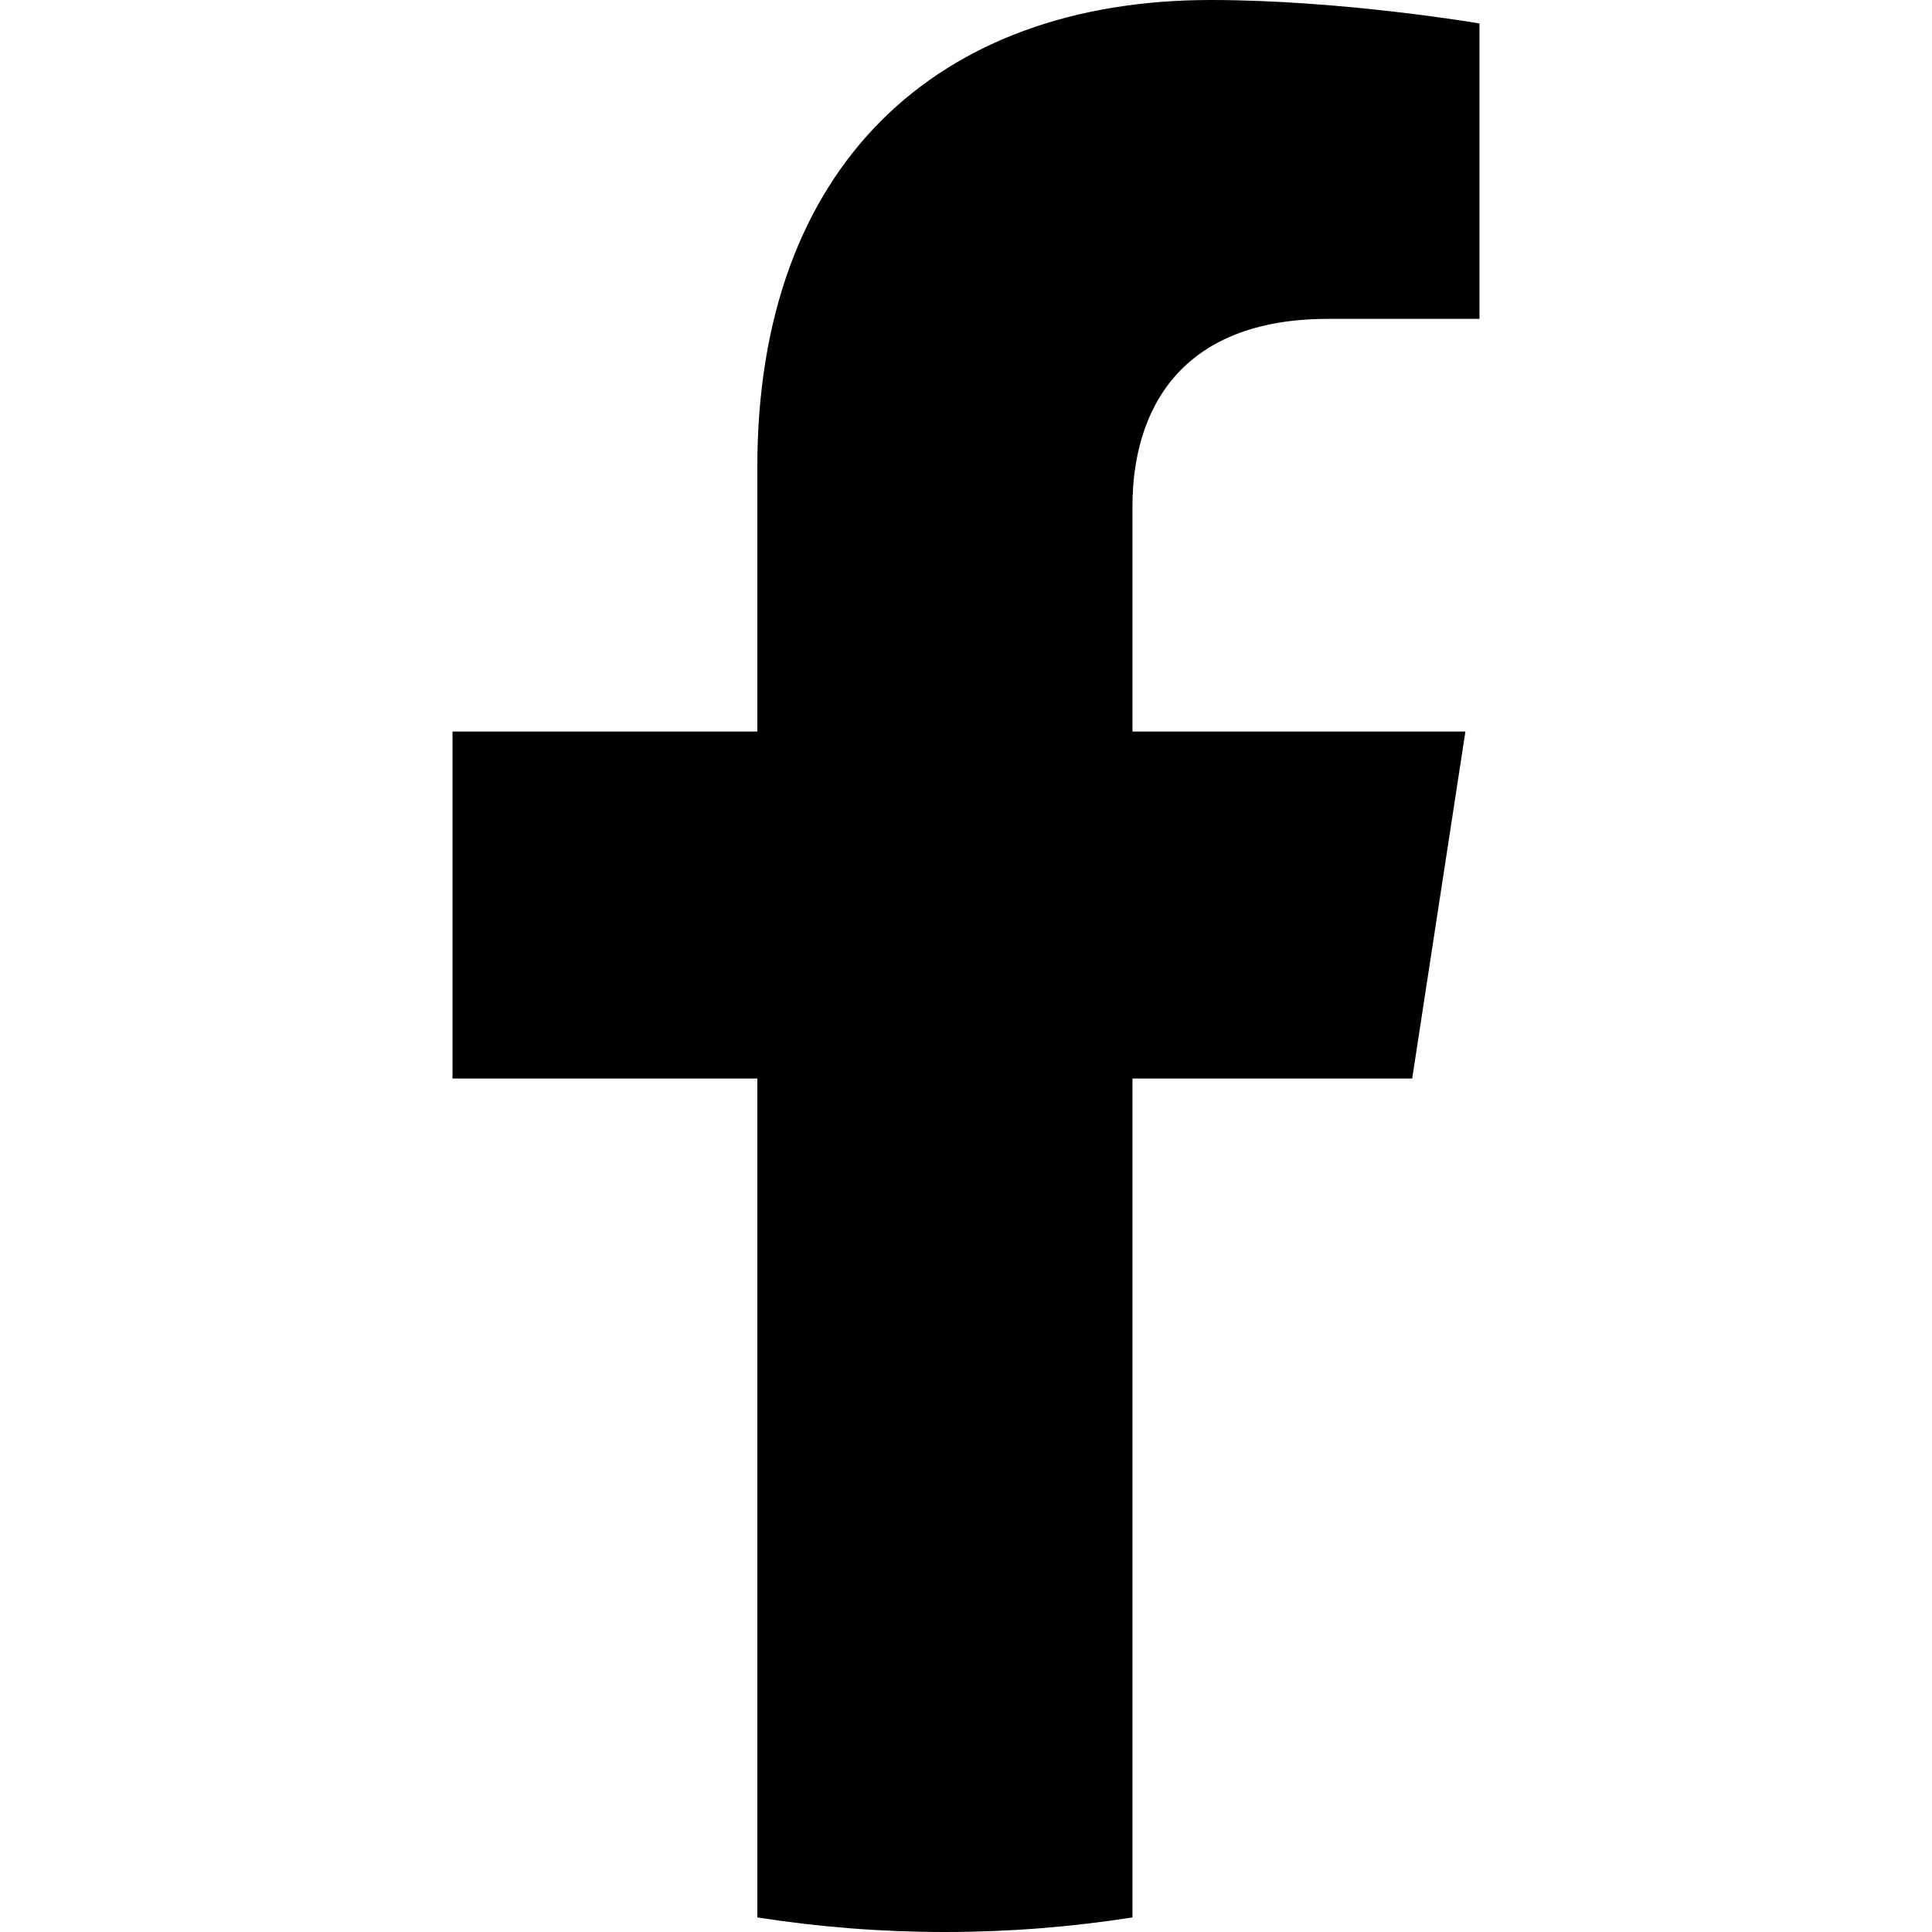
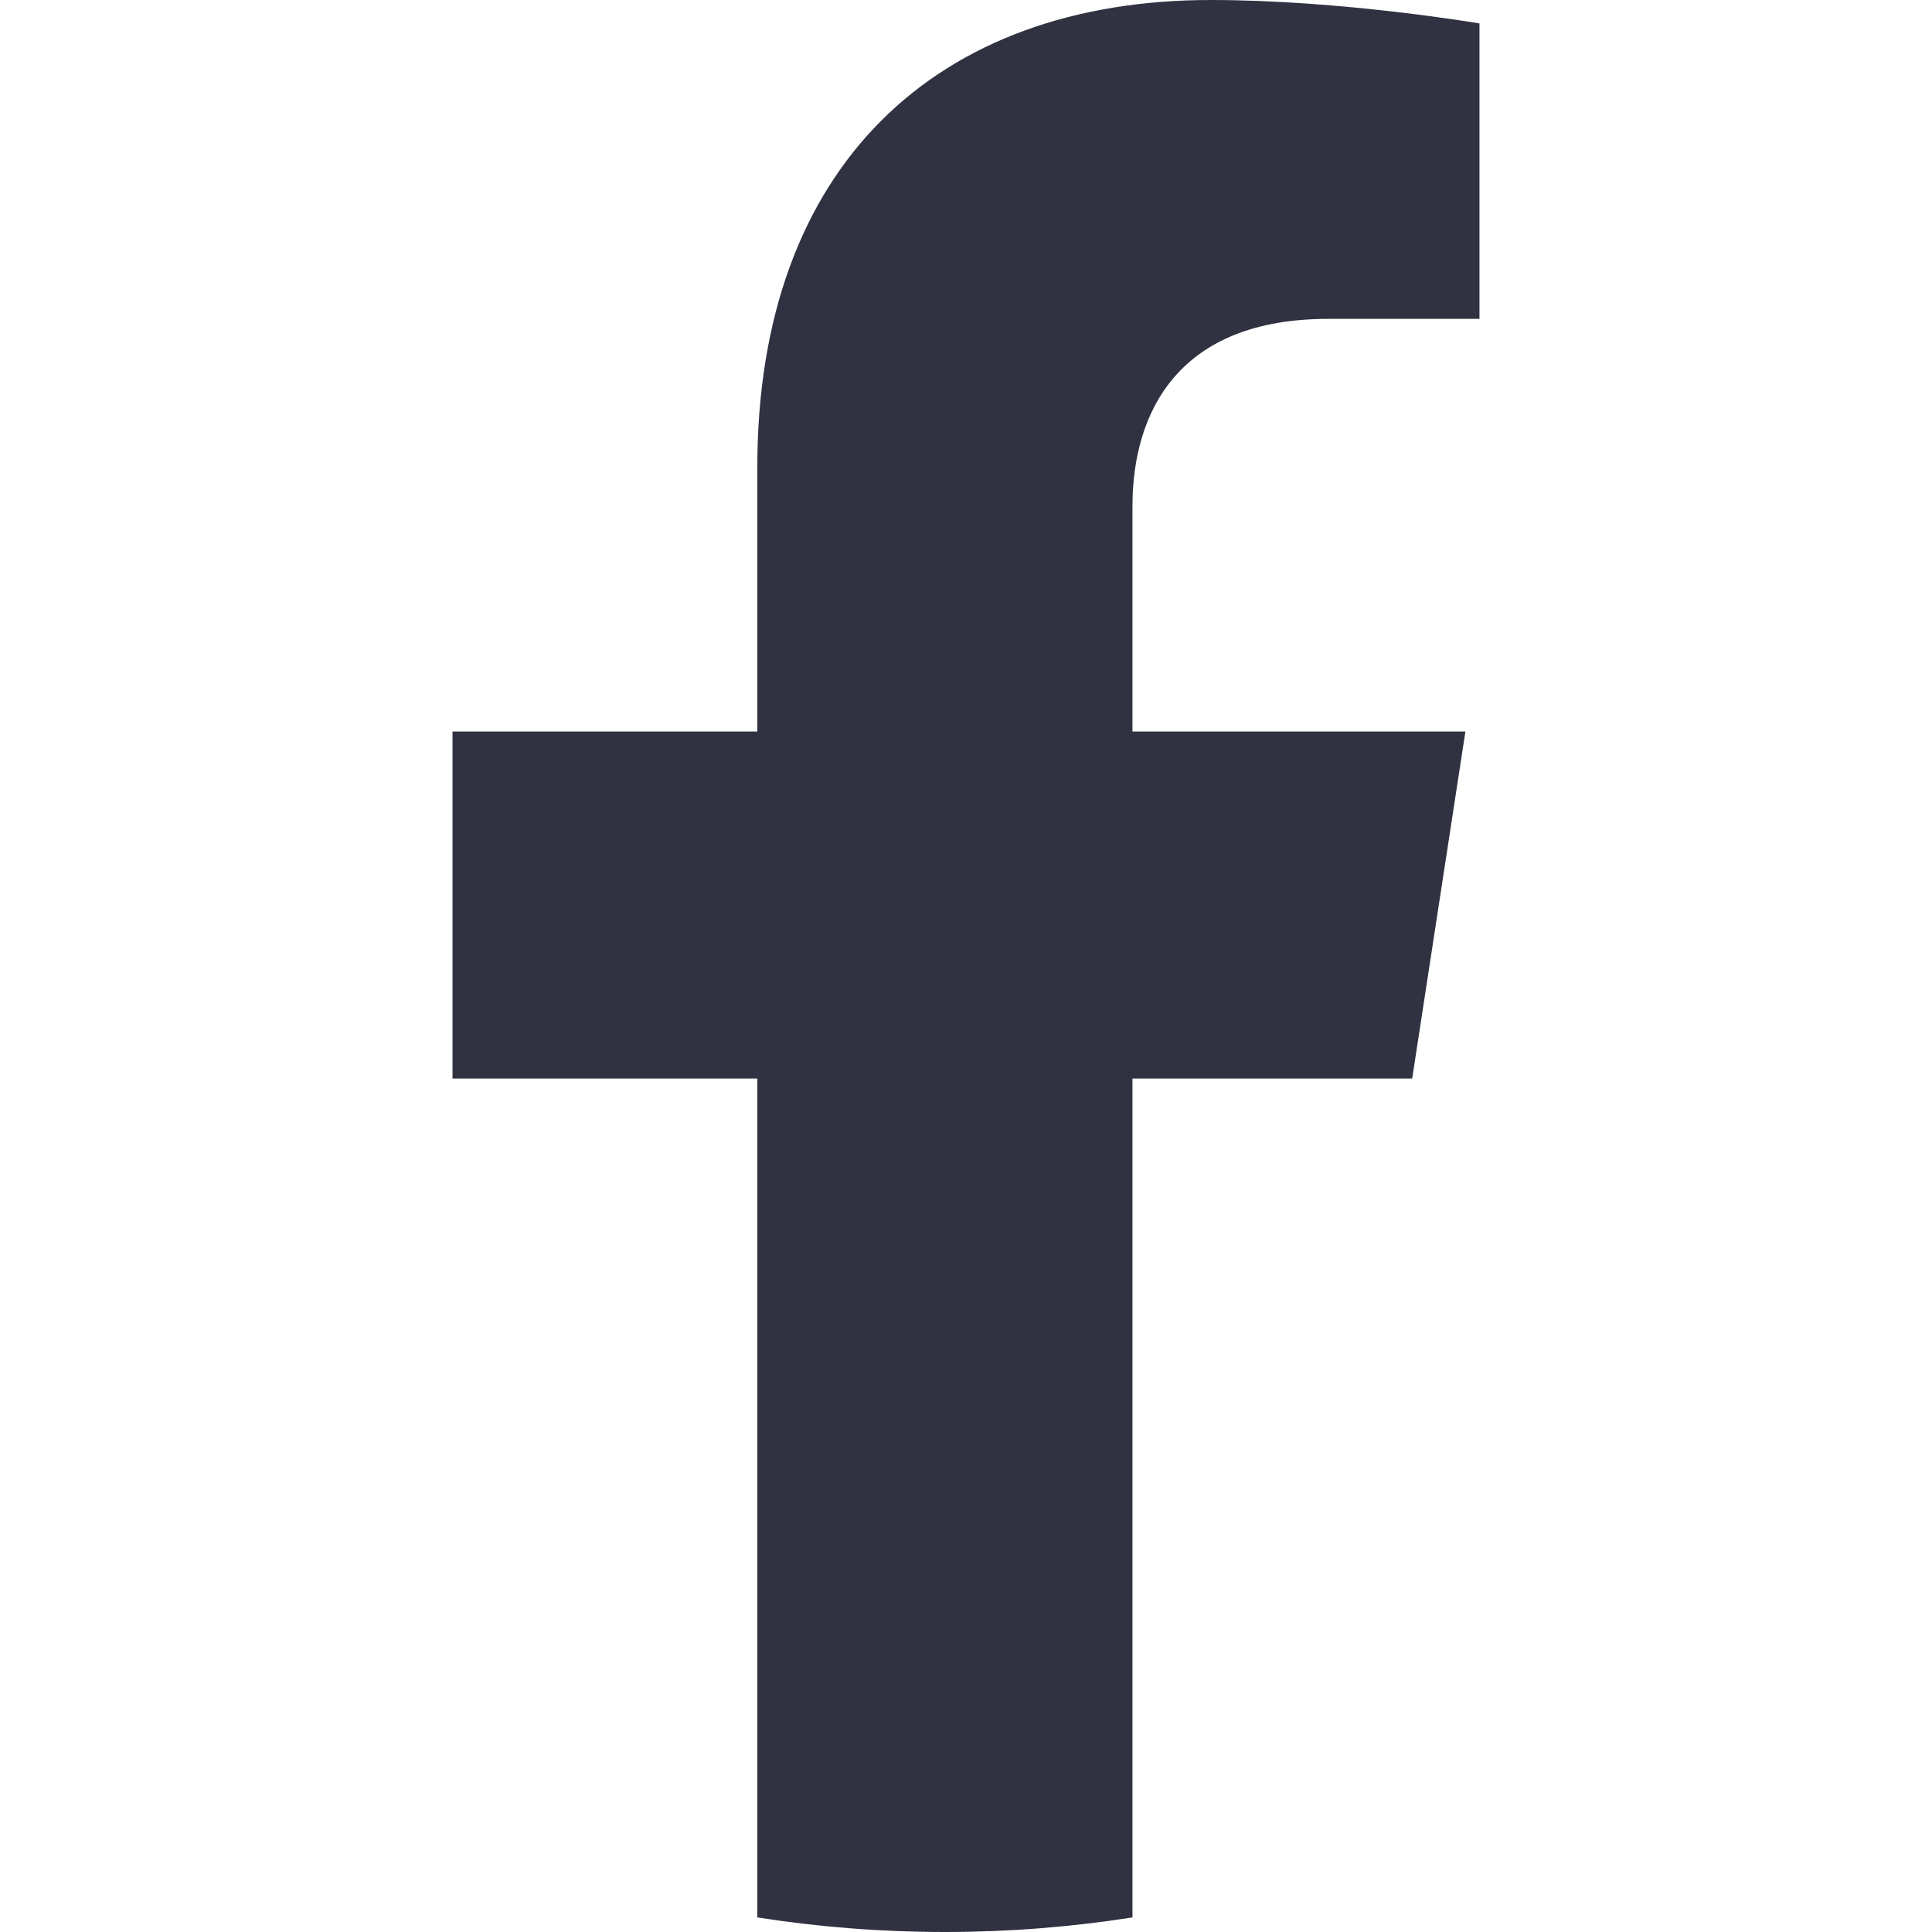
<svg xmlns="http://www.w3.org/2000/svg" width="512" height="512" clip-rule="evenodd">
  <g>
    <rect fill="none" id="canvas_background" height="402" width="582" y="-1" x="-1" />
  </g>
  <g>
-     <path id="svg_1" fill-rule="nonzero" d="m374.244,285.825l14.105,-91.961l-88.233,0l0,-59.677c0,-25.159 12.325,-49.682 51.845,-49.682l40.116,0l0,-78.291c0,0 -36.407,-6.214 -71.213,-6.214c-72.67,0 -120.165,44.042 -120.165,123.775l0,70.089l-80.777,0l0,91.961l80.777,0l0,222.31c16.197,2.541 32.798,3.865 49.709,3.865c16.911,0 33.511,-1.324 49.708,-3.865l0,-222.31l74.128,0z" />
+     <path fill="#303242" id="svg_1" fill-rule="nonzero" d="m374.244,285.825l14.105,-91.961l-88.233,0l0,-59.677c0,-25.159 12.325,-49.682 51.845,-49.682l40.116,0l0,-78.291c0,0 -36.407,-6.214 -71.213,-6.214c-72.67,0 -120.165,44.042 -120.165,123.775l0,70.089l-80.777,0l0,91.961l80.777,0l0,222.31c16.197,2.541 32.798,3.865 49.709,3.865c16.911,0 33.511,-1.324 49.708,-3.865l0,-222.31l74.128,0z" />
  </g>
</svg>
